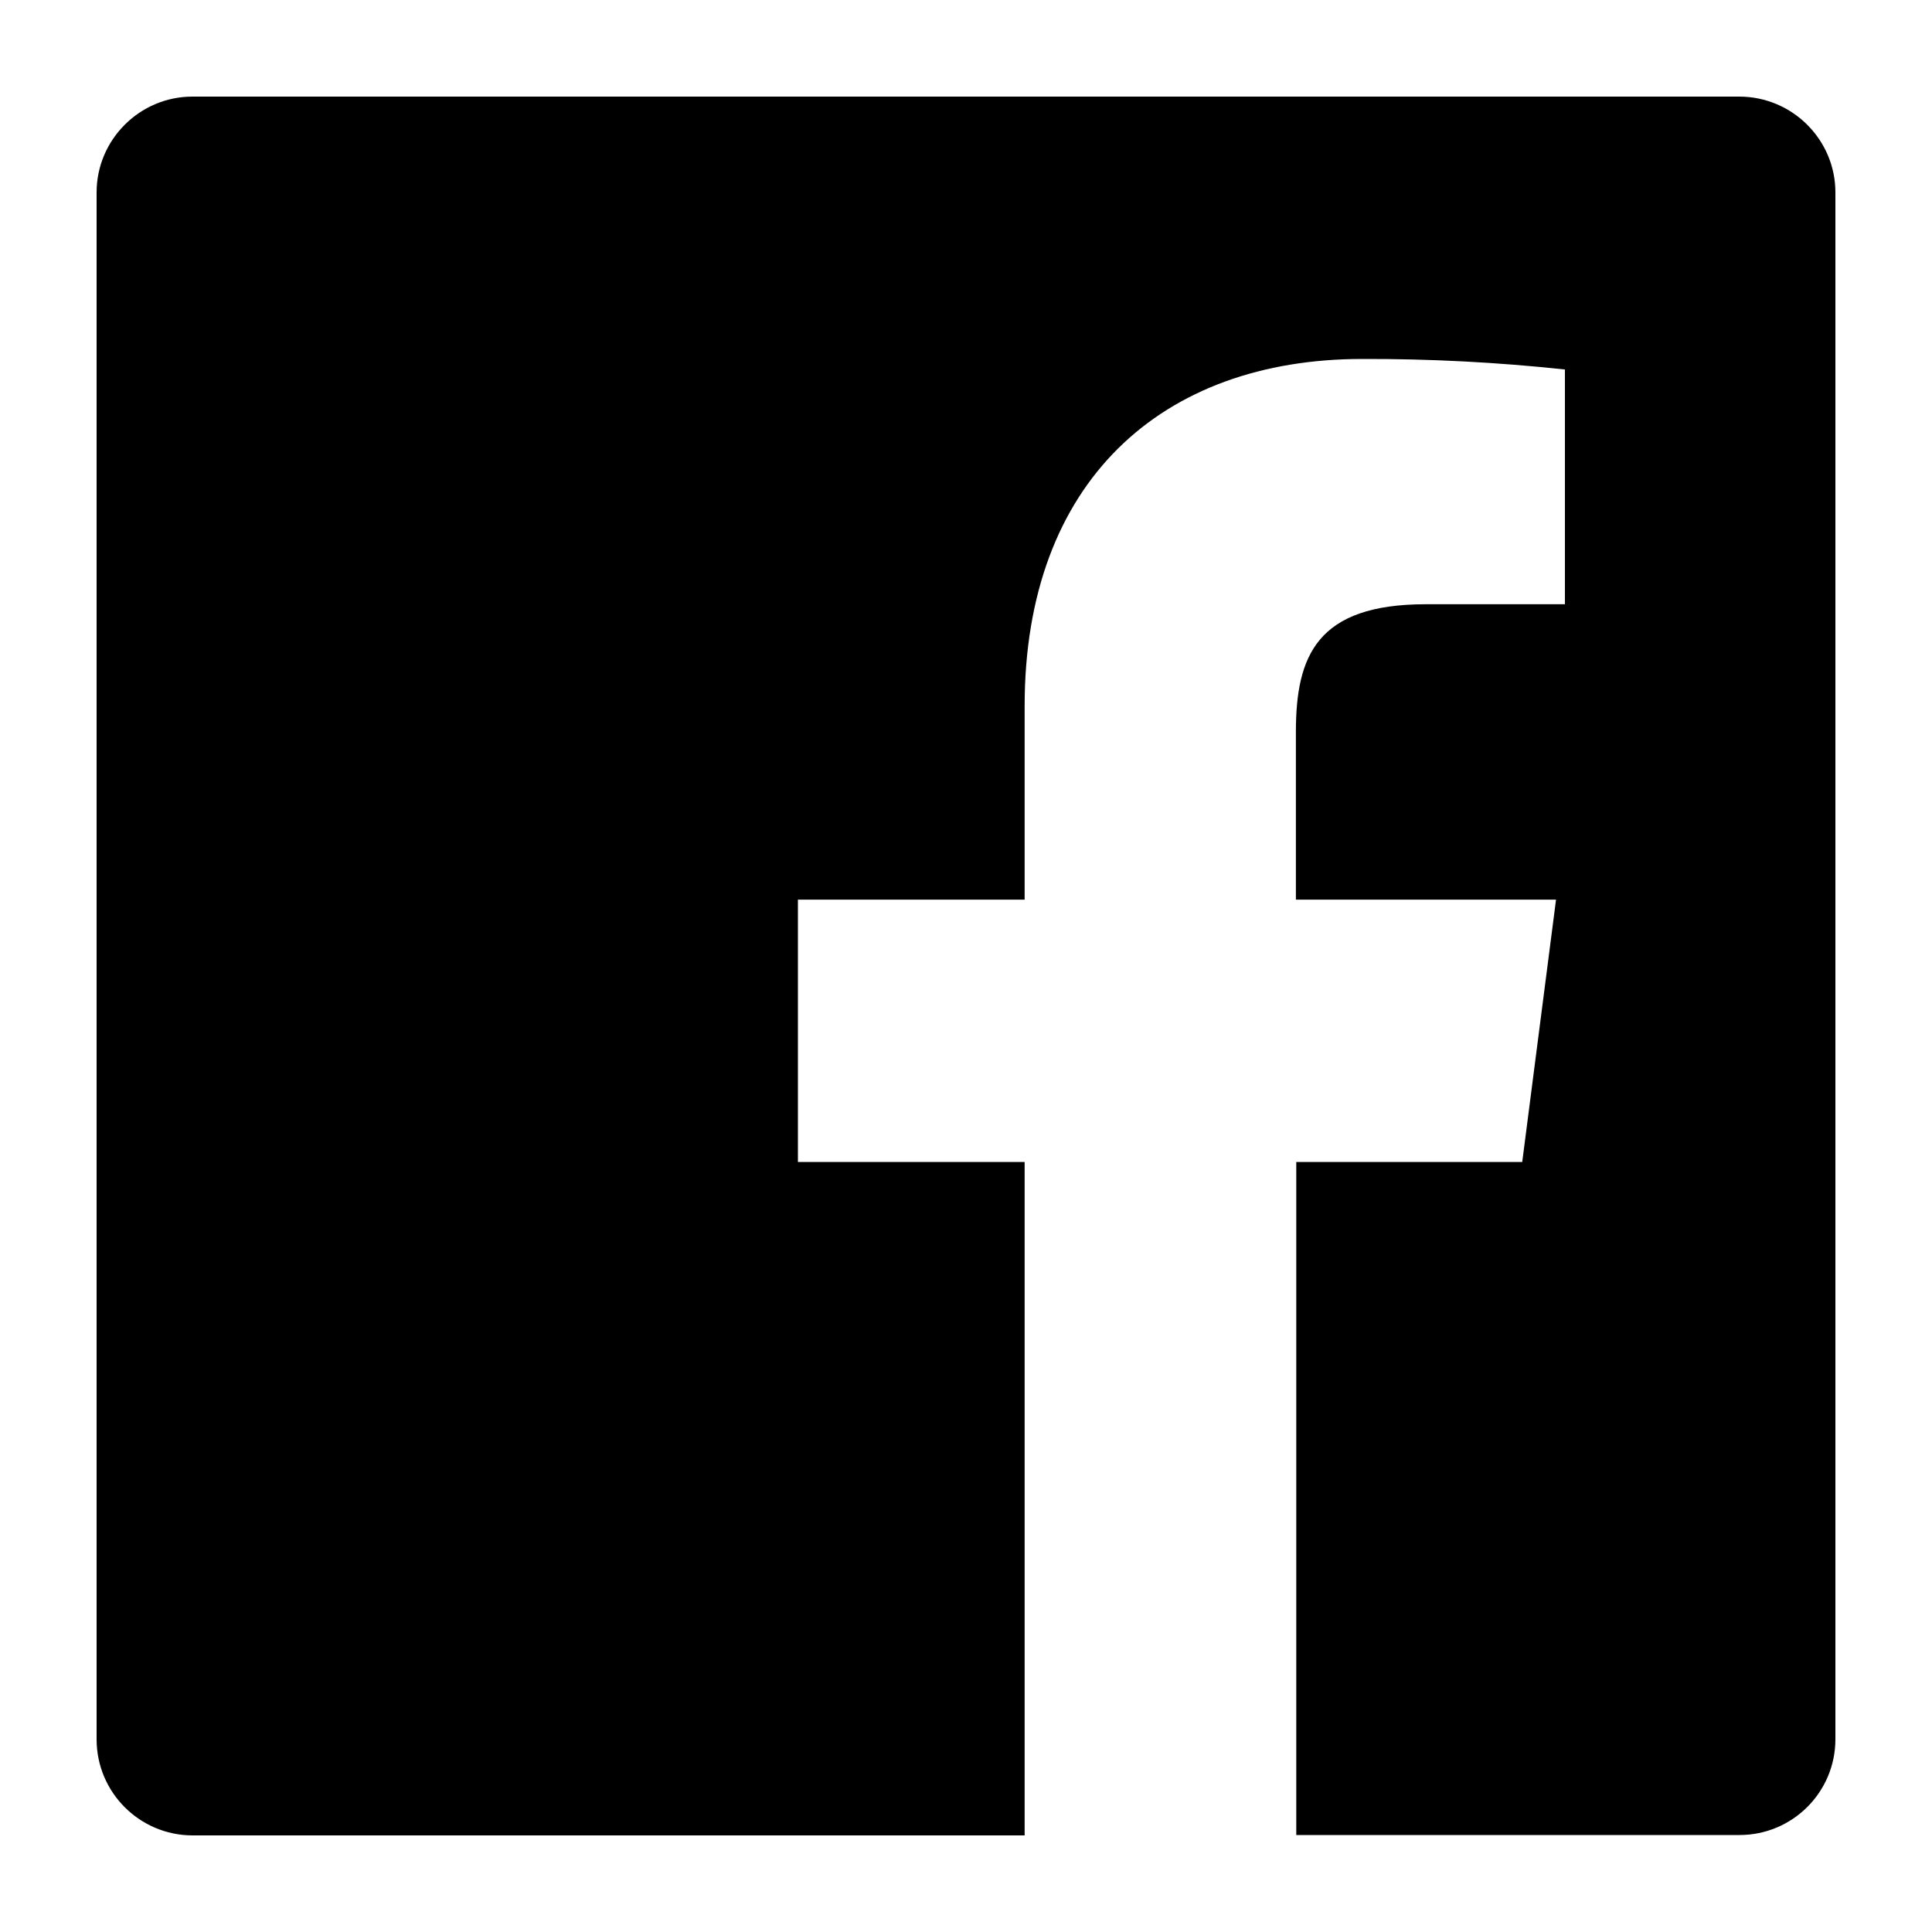
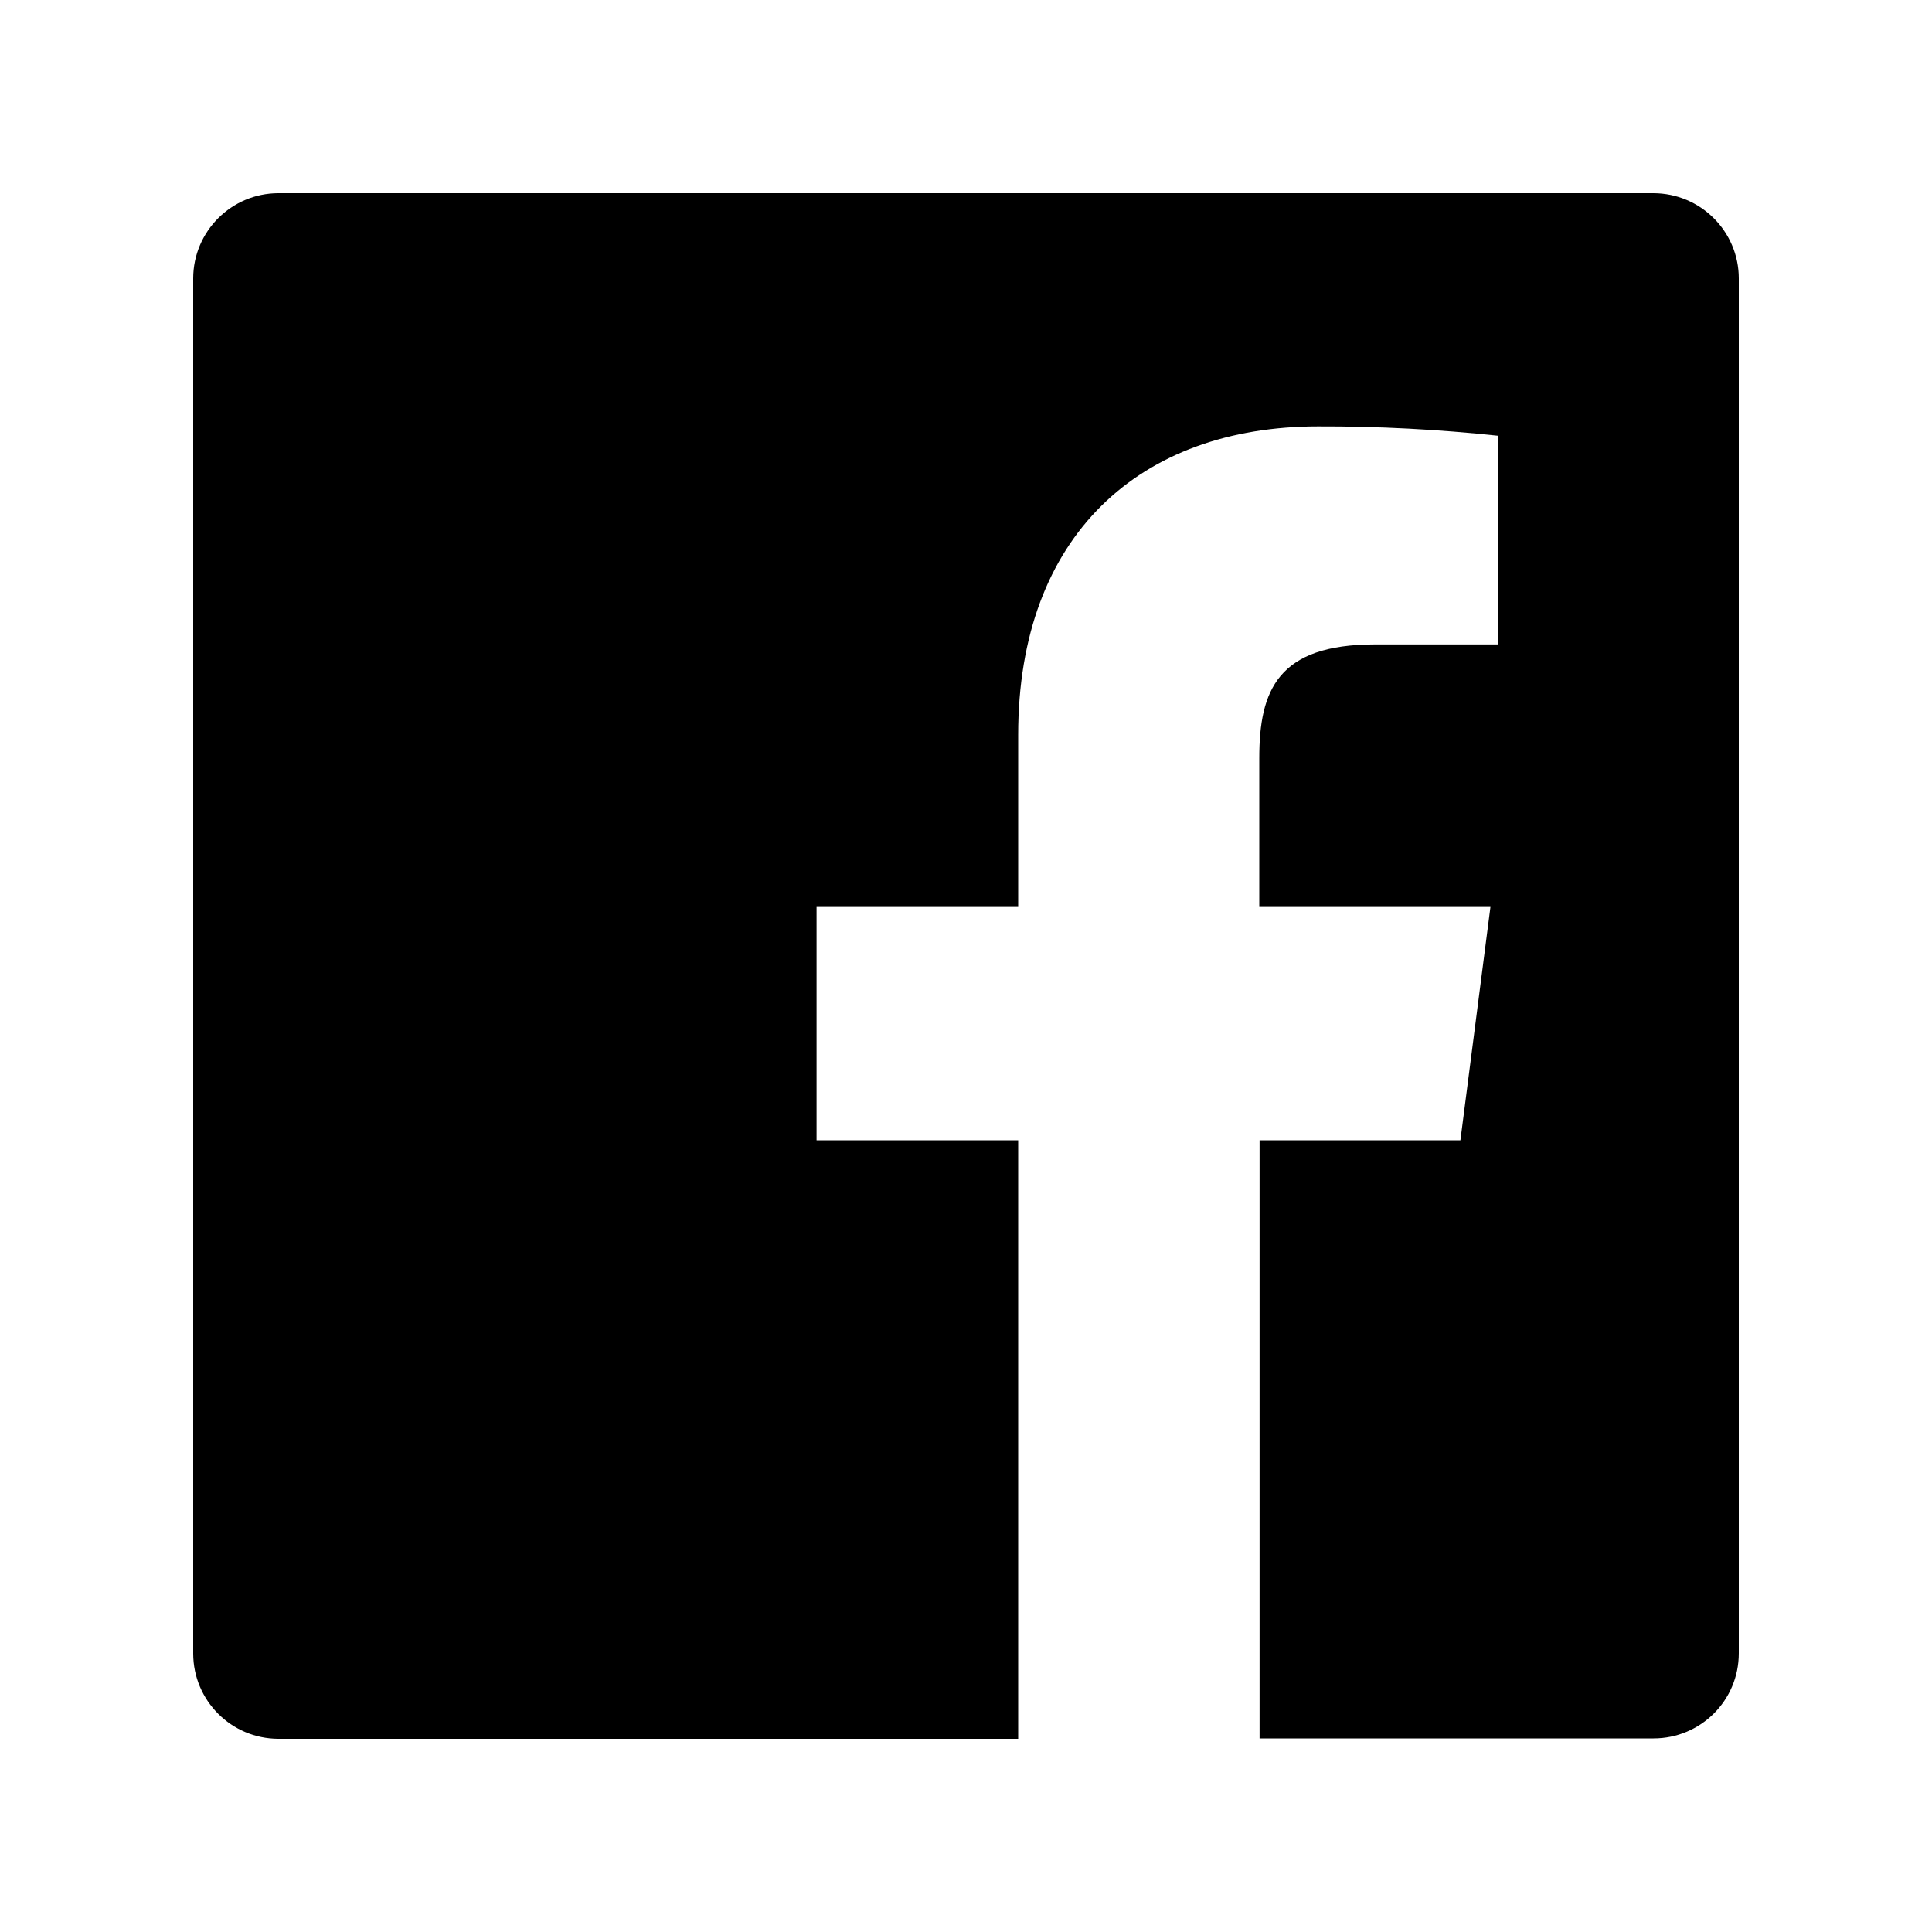
<svg id="facebook" viewBox="0 0 20 20">
-   <path d="M19 1.992v16.012c0 .55-.446.992-.992.992h-4.589v-6.967h2.339l.35-2.716h-2.693V7.577c0-.787.217-1.322 1.346-1.322H16.2v-2.43a19.082 19.082 0 0 0-2.098-.109c-2.073 0-3.495 1.266-3.495 3.592v2.005H8.26v2.716h2.347V19H1.992A.995.995 0 0 1 1 18.008V1.992C1 1.446 1.446 1 1.992 1h16.012c.55 0 .996.446.996.992z" />
+   <path d="M18,2.882 L18,17.115 C18,17.604 17.604,17.996 17.118,17.996 L13.039,17.996 L13.039,11.804 L15.118,11.804 L15.429,9.389 L13.036,9.389 L13.036,7.846 C13.036,7.147 13.228,6.671 14.232,6.671 L15.511,6.671 L15.511,4.511 C14.892,4.445 14.269,4.412 13.646,4.414 C11.804,4.414 10.54,5.54 10.54,7.607 L10.54,9.389 L8.453,9.389 L8.453,11.804 L10.54,11.804 L10.54,18 L2.882,18 C2.395,17.999 2.001,17.605 2,17.118 L2,2.882 C2,2.396 2.396,2 2.882,2 L17.115,2 C17.604,2 18,2.396 18,2.882 Z" />
</svg>
